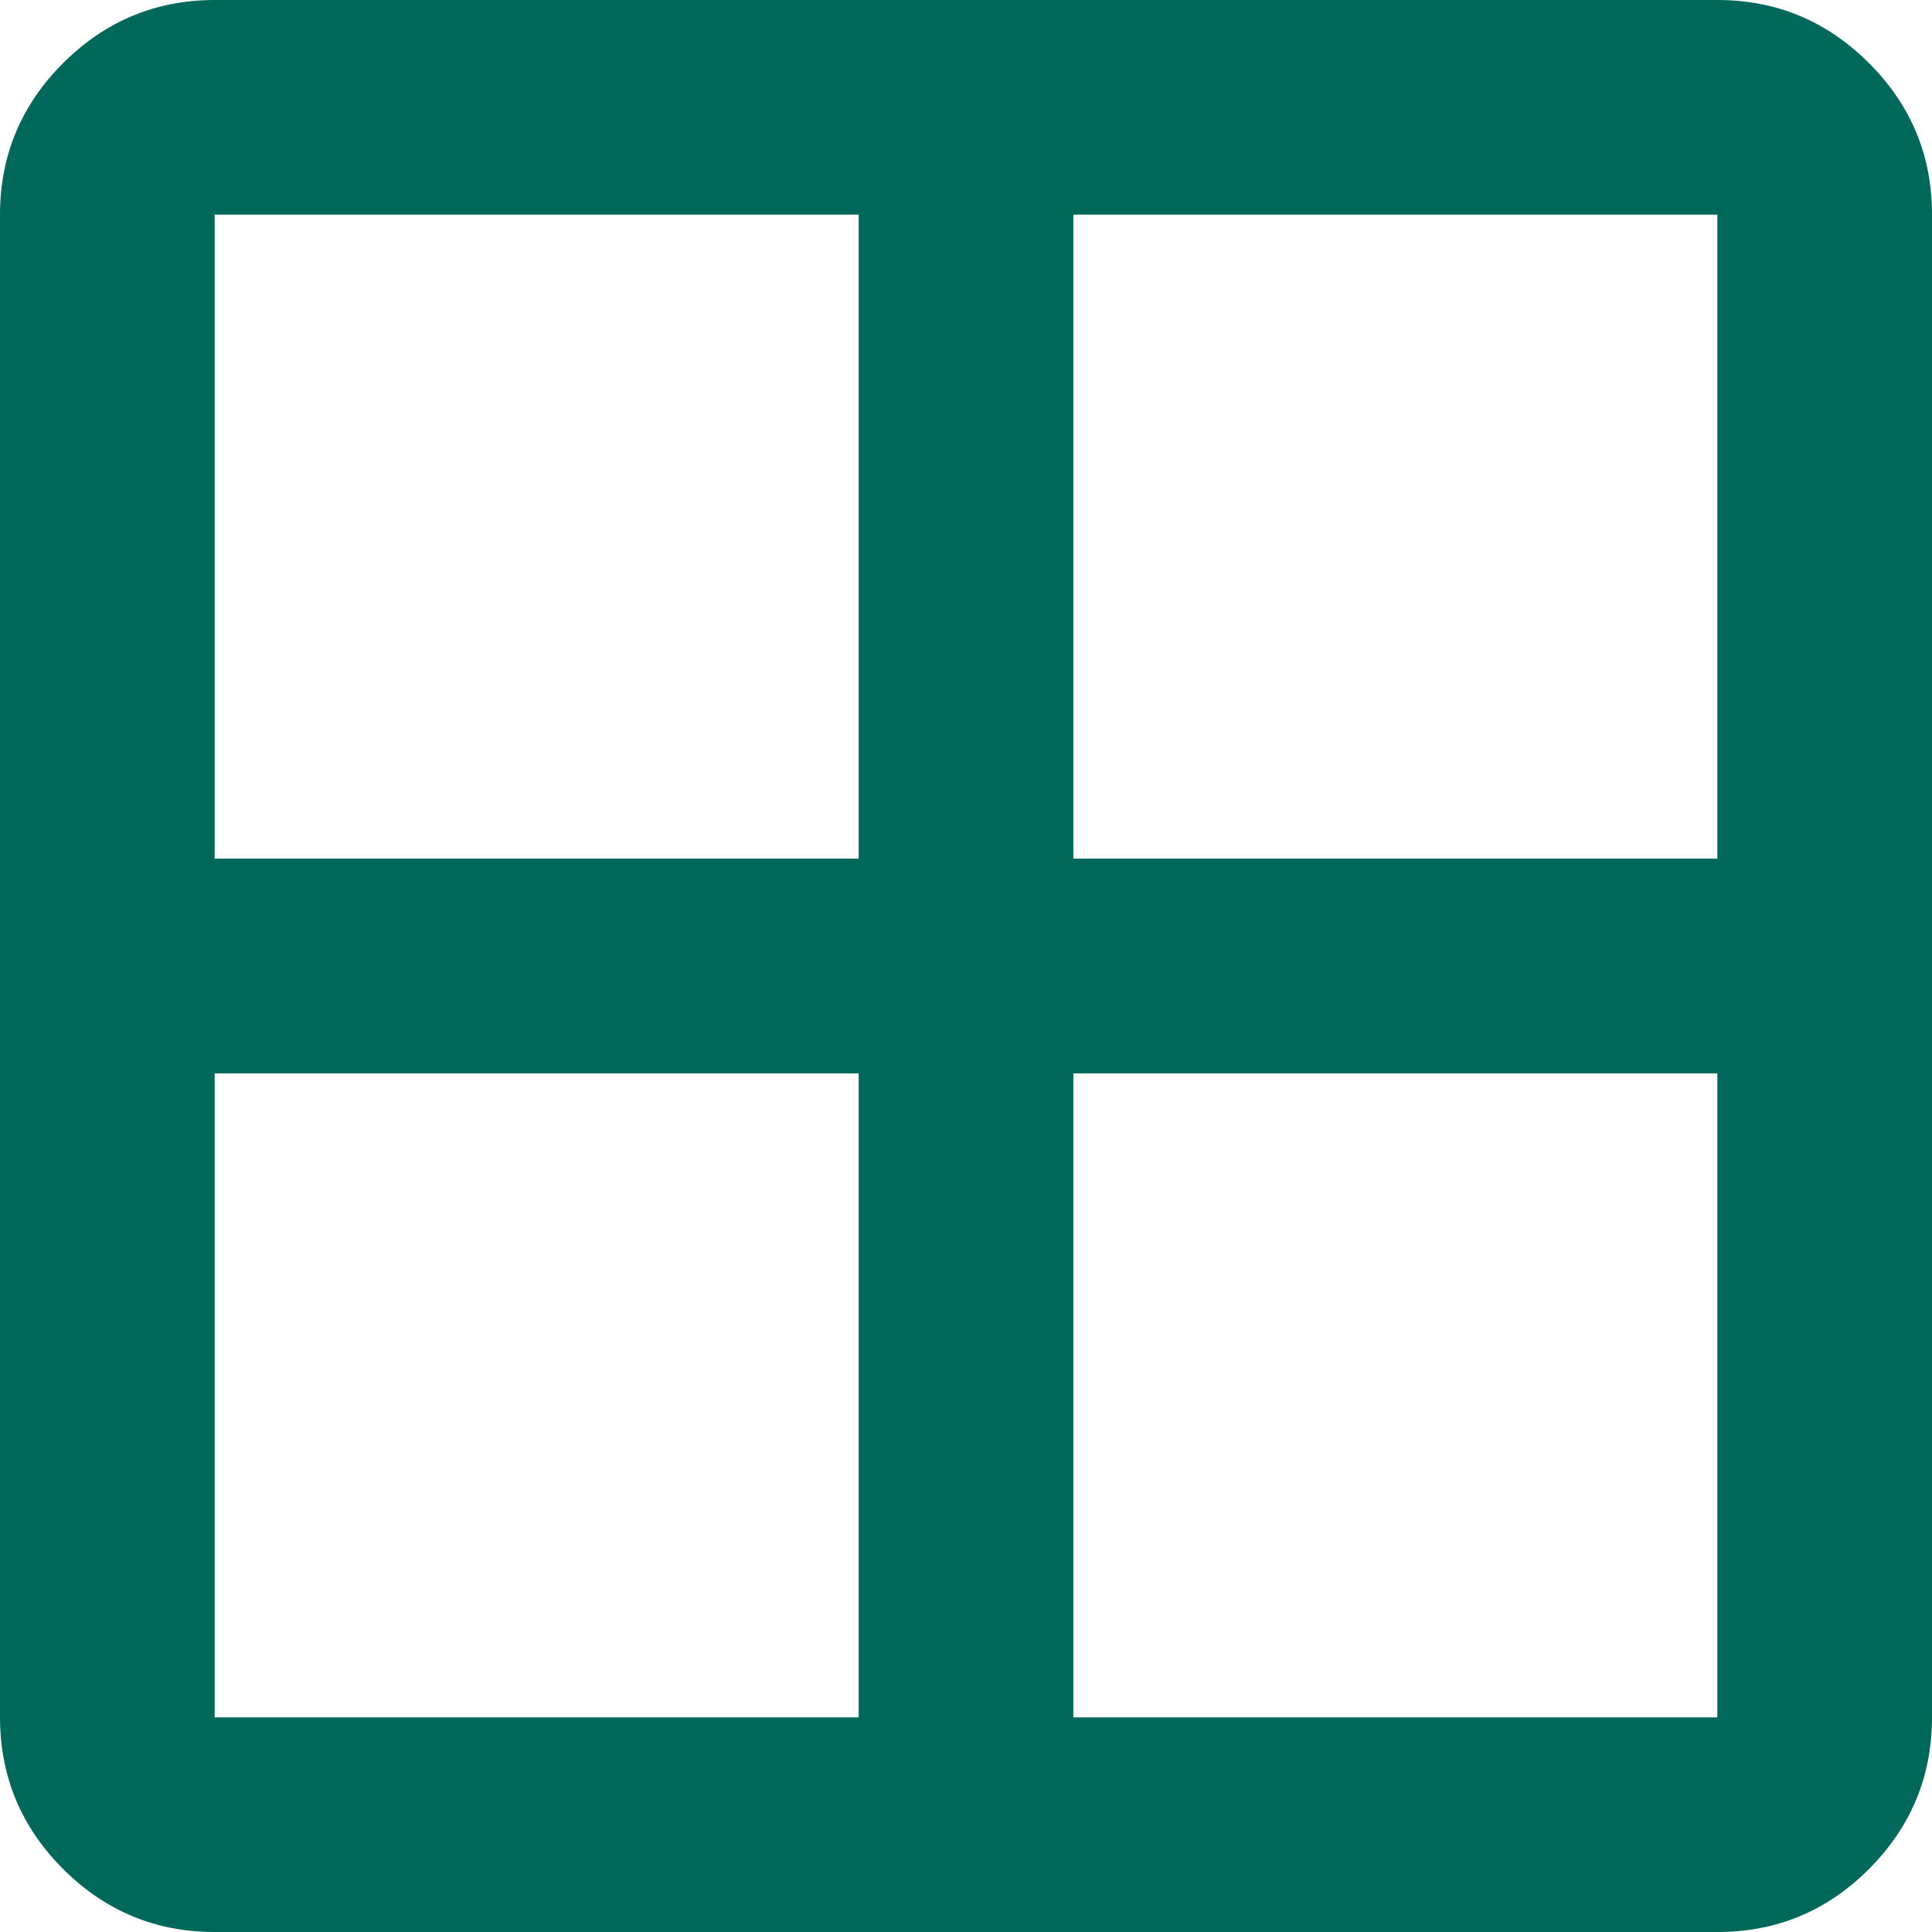
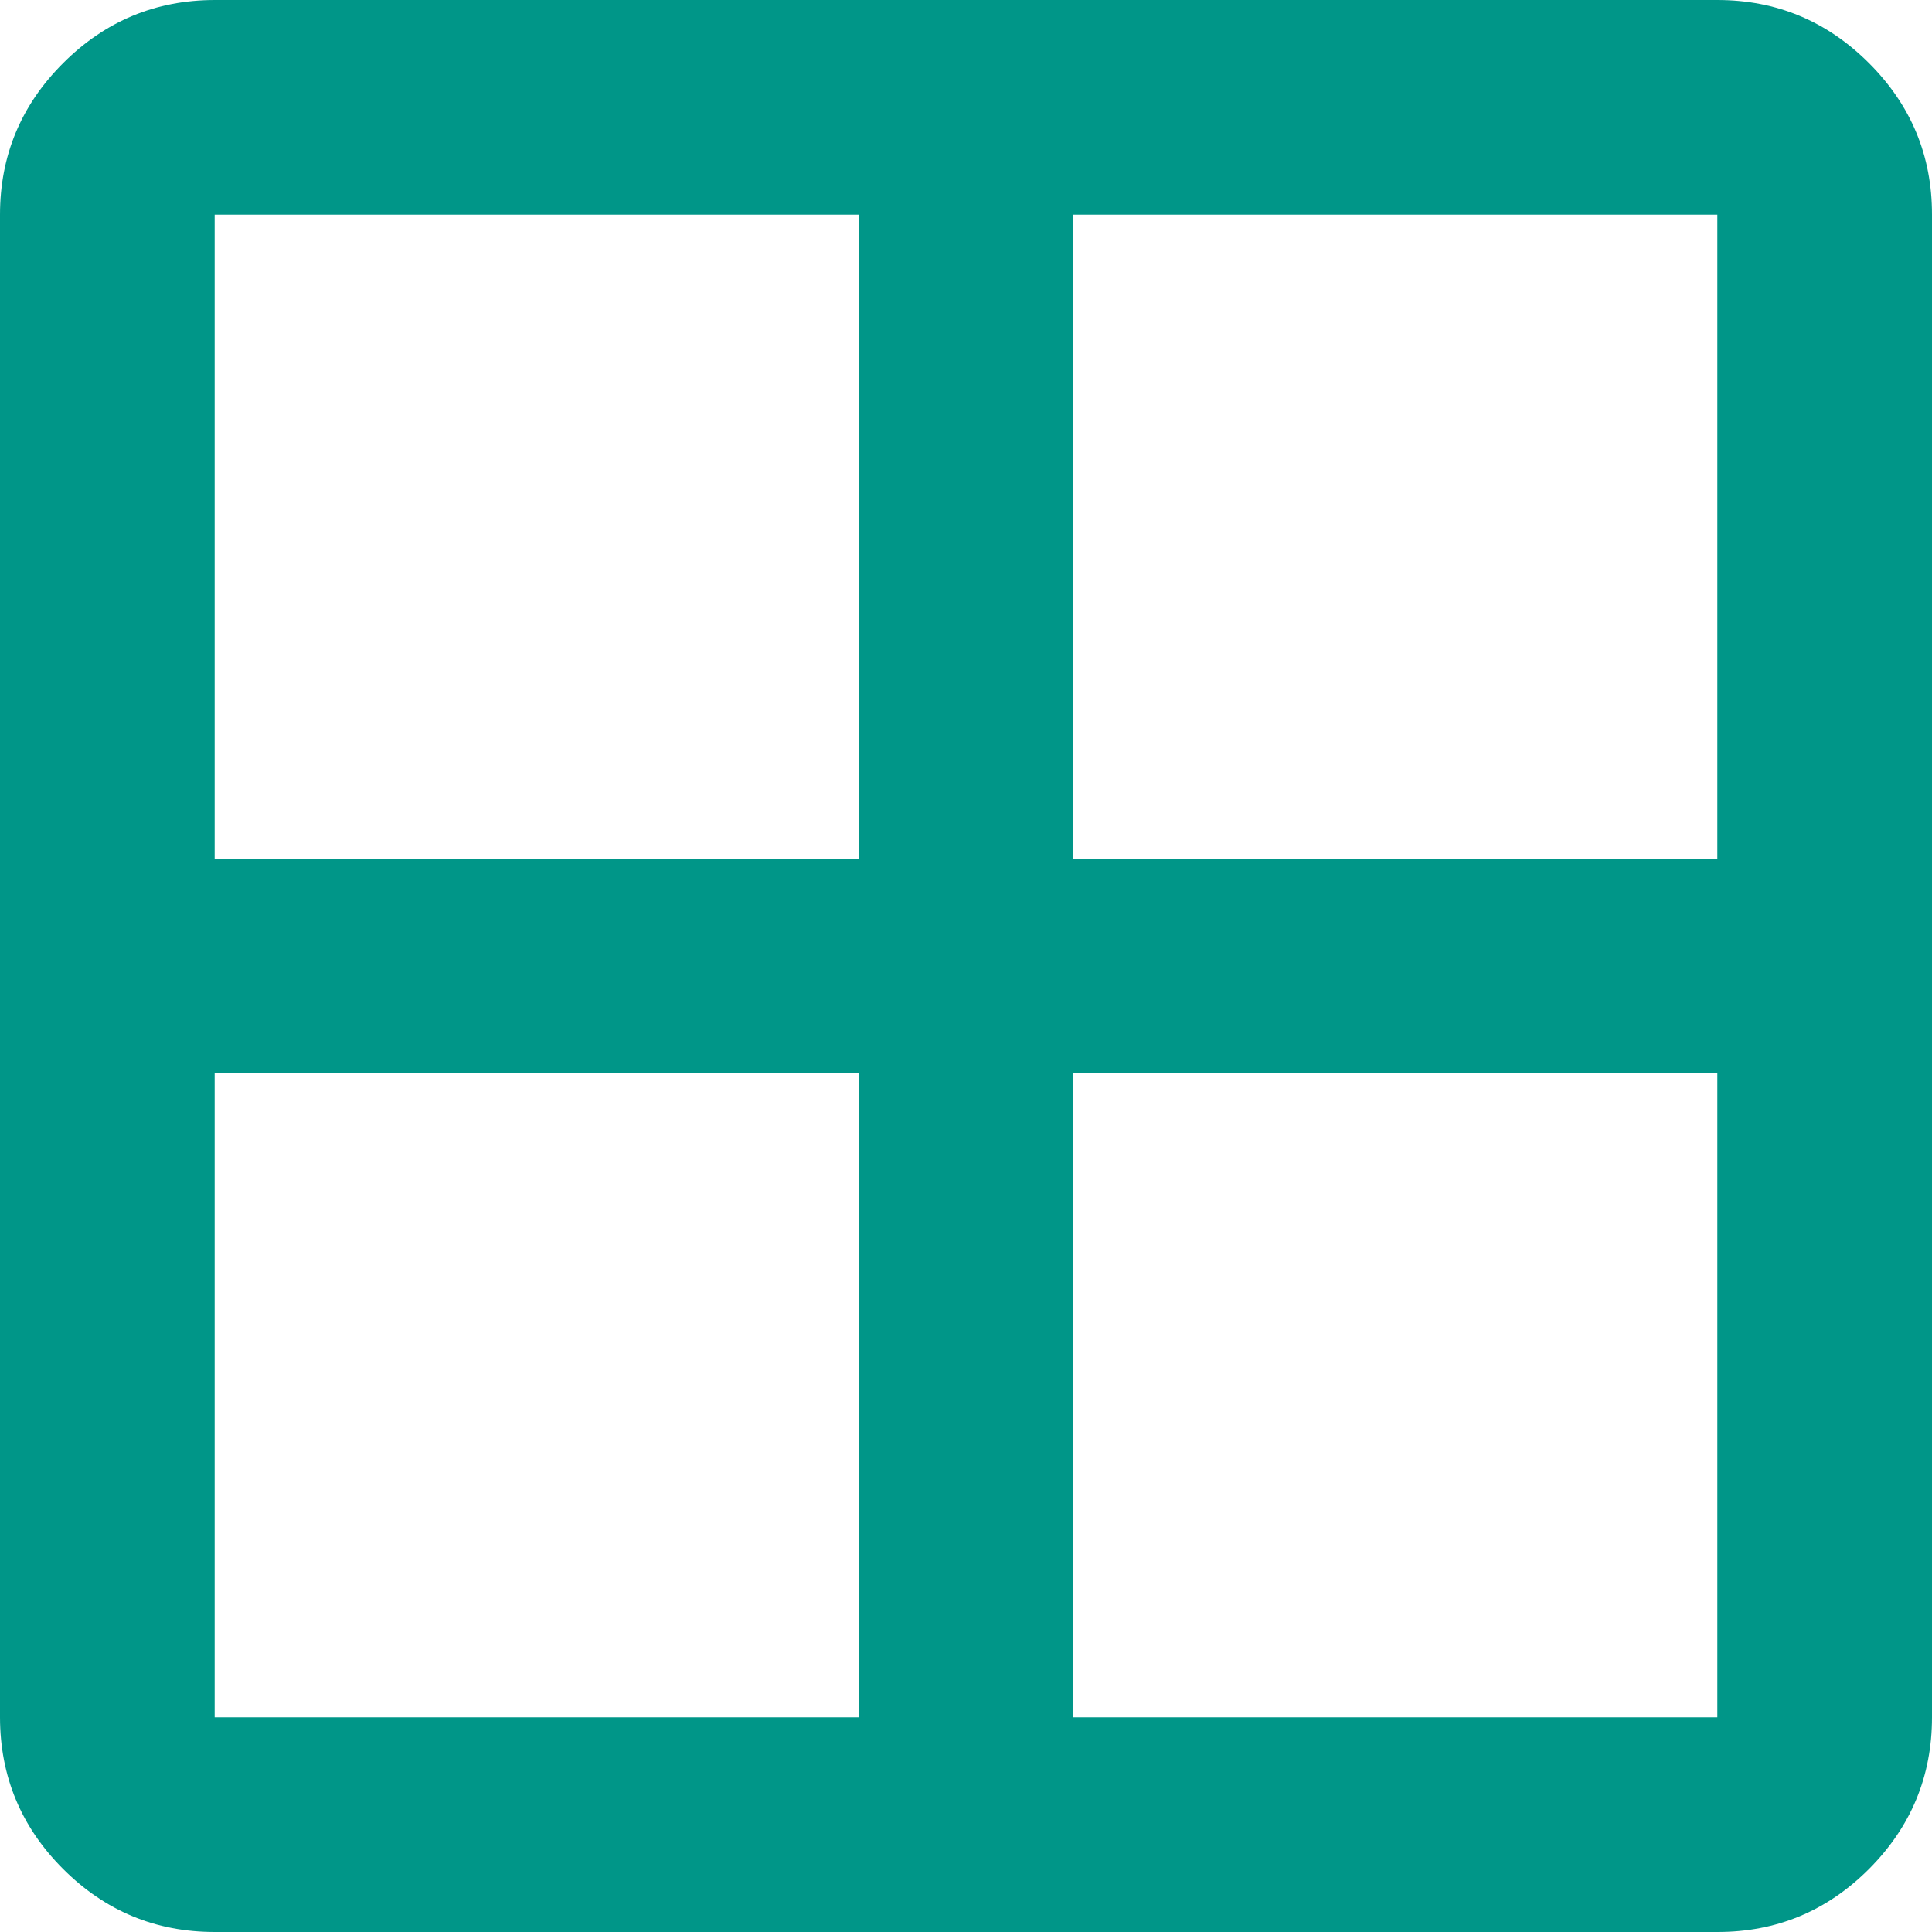
<svg xmlns="http://www.w3.org/2000/svg" width="48" height="48" viewBox="0 0 48 48" fill="none">
-   <path d="M0 42.667V5.333C0 3.867 0.523 2.612 1.568 1.568C2.613 0.524 3.868 0.002 5.333 0H42.667C44.133 0 45.389 0.523 46.435 1.568C47.48 2.613 48.002 3.868 48 5.333V42.667C48 44.133 47.478 45.389 46.435 46.435C45.391 47.48 44.135 48.002 42.667 48H5.333C3.867 48 2.612 47.478 1.568 46.435C0.524 45.391 0.002 44.135 0 42.667ZM26.667 26.667V42.667H42.667V26.667H26.667ZM26.667 21.333H42.667V5.333H26.667V21.333ZM21.333 21.333V5.333H5.333V21.333H21.333ZM21.333 26.667H5.333V42.667H21.333V26.667Z" fill="#00675B" />
+   <path d="M0 42.667V5.333C0 3.867 0.523 2.612 1.568 1.568C2.613 0.524 3.868 0.002 5.333 0H42.667C44.133 0 45.389 0.523 46.435 1.568C47.48 2.613 48.002 3.868 48 5.333V42.667C48 44.133 47.478 45.389 46.435 46.435C45.391 47.48 44.135 48.002 42.667 48H5.333C3.867 48 2.612 47.478 1.568 46.435C0.524 45.391 0.002 44.135 0 42.667ZM26.667 26.667V42.667H42.667V26.667H26.667ZM26.667 21.333H42.667V5.333H26.667V21.333ZM21.333 21.333V5.333H5.333V21.333H21.333ZM21.333 26.667H5.333V42.667H21.333V26.667Z" fill="#009688" />
</svg>
